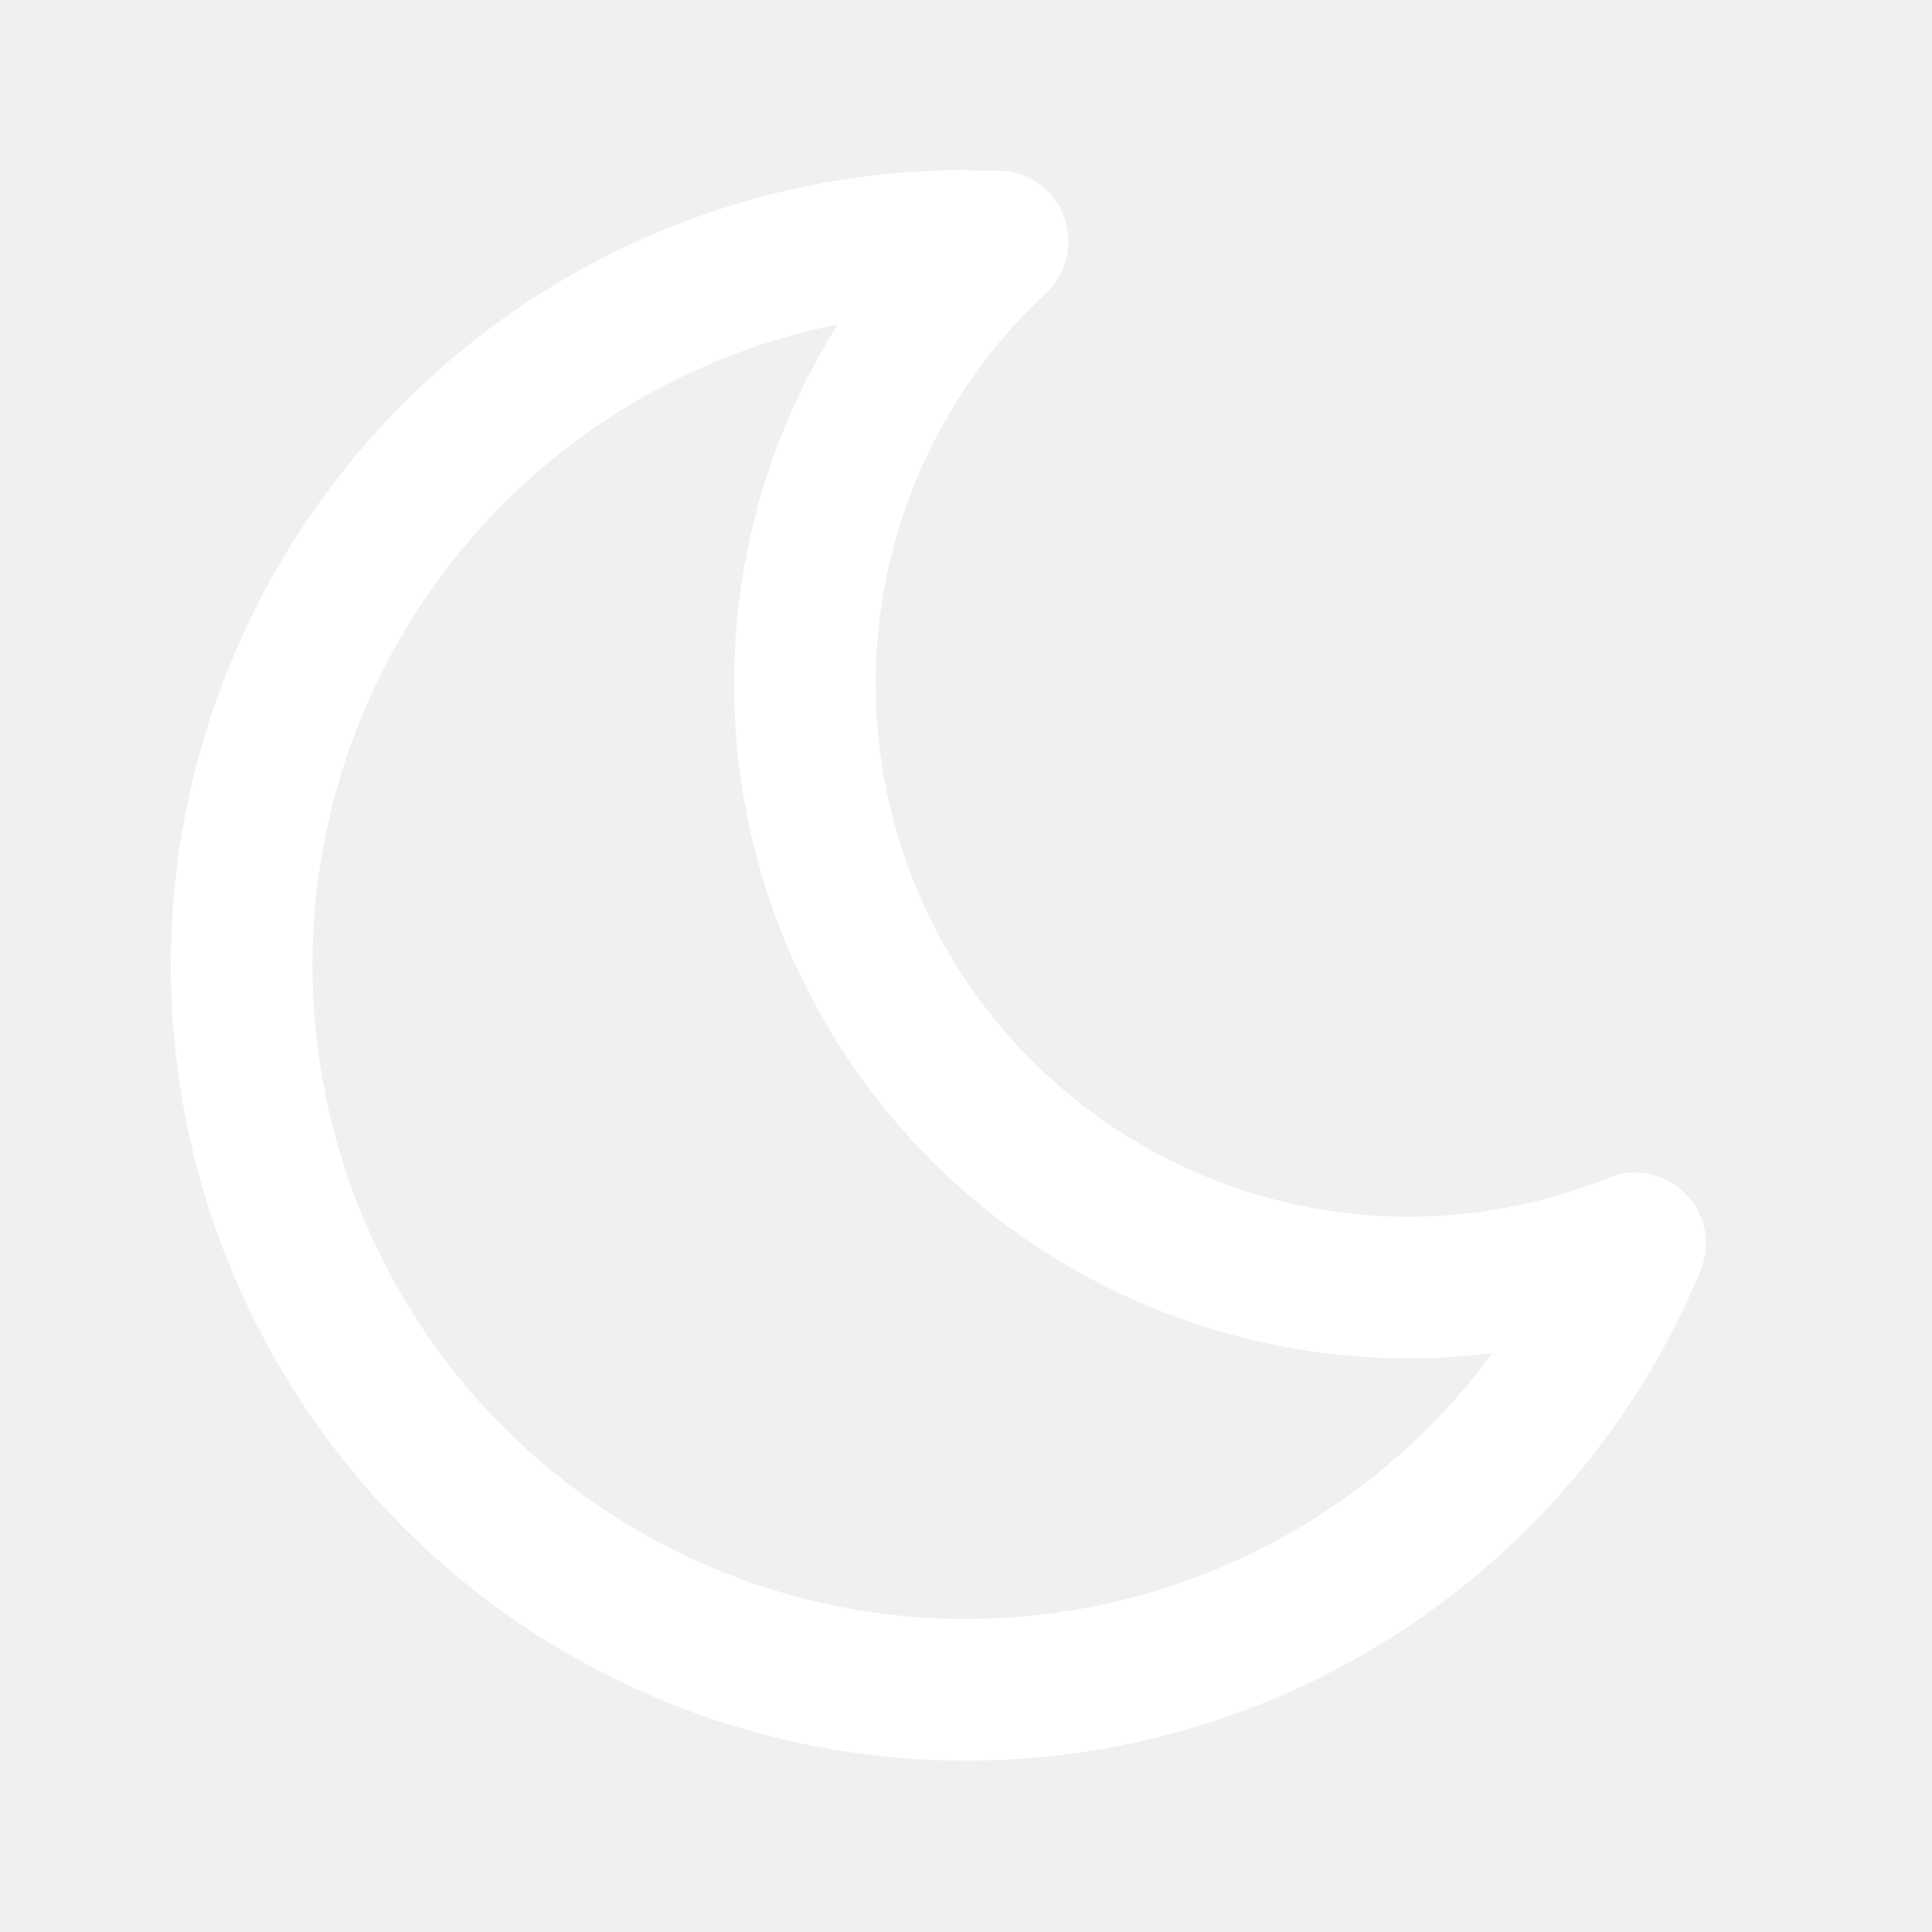
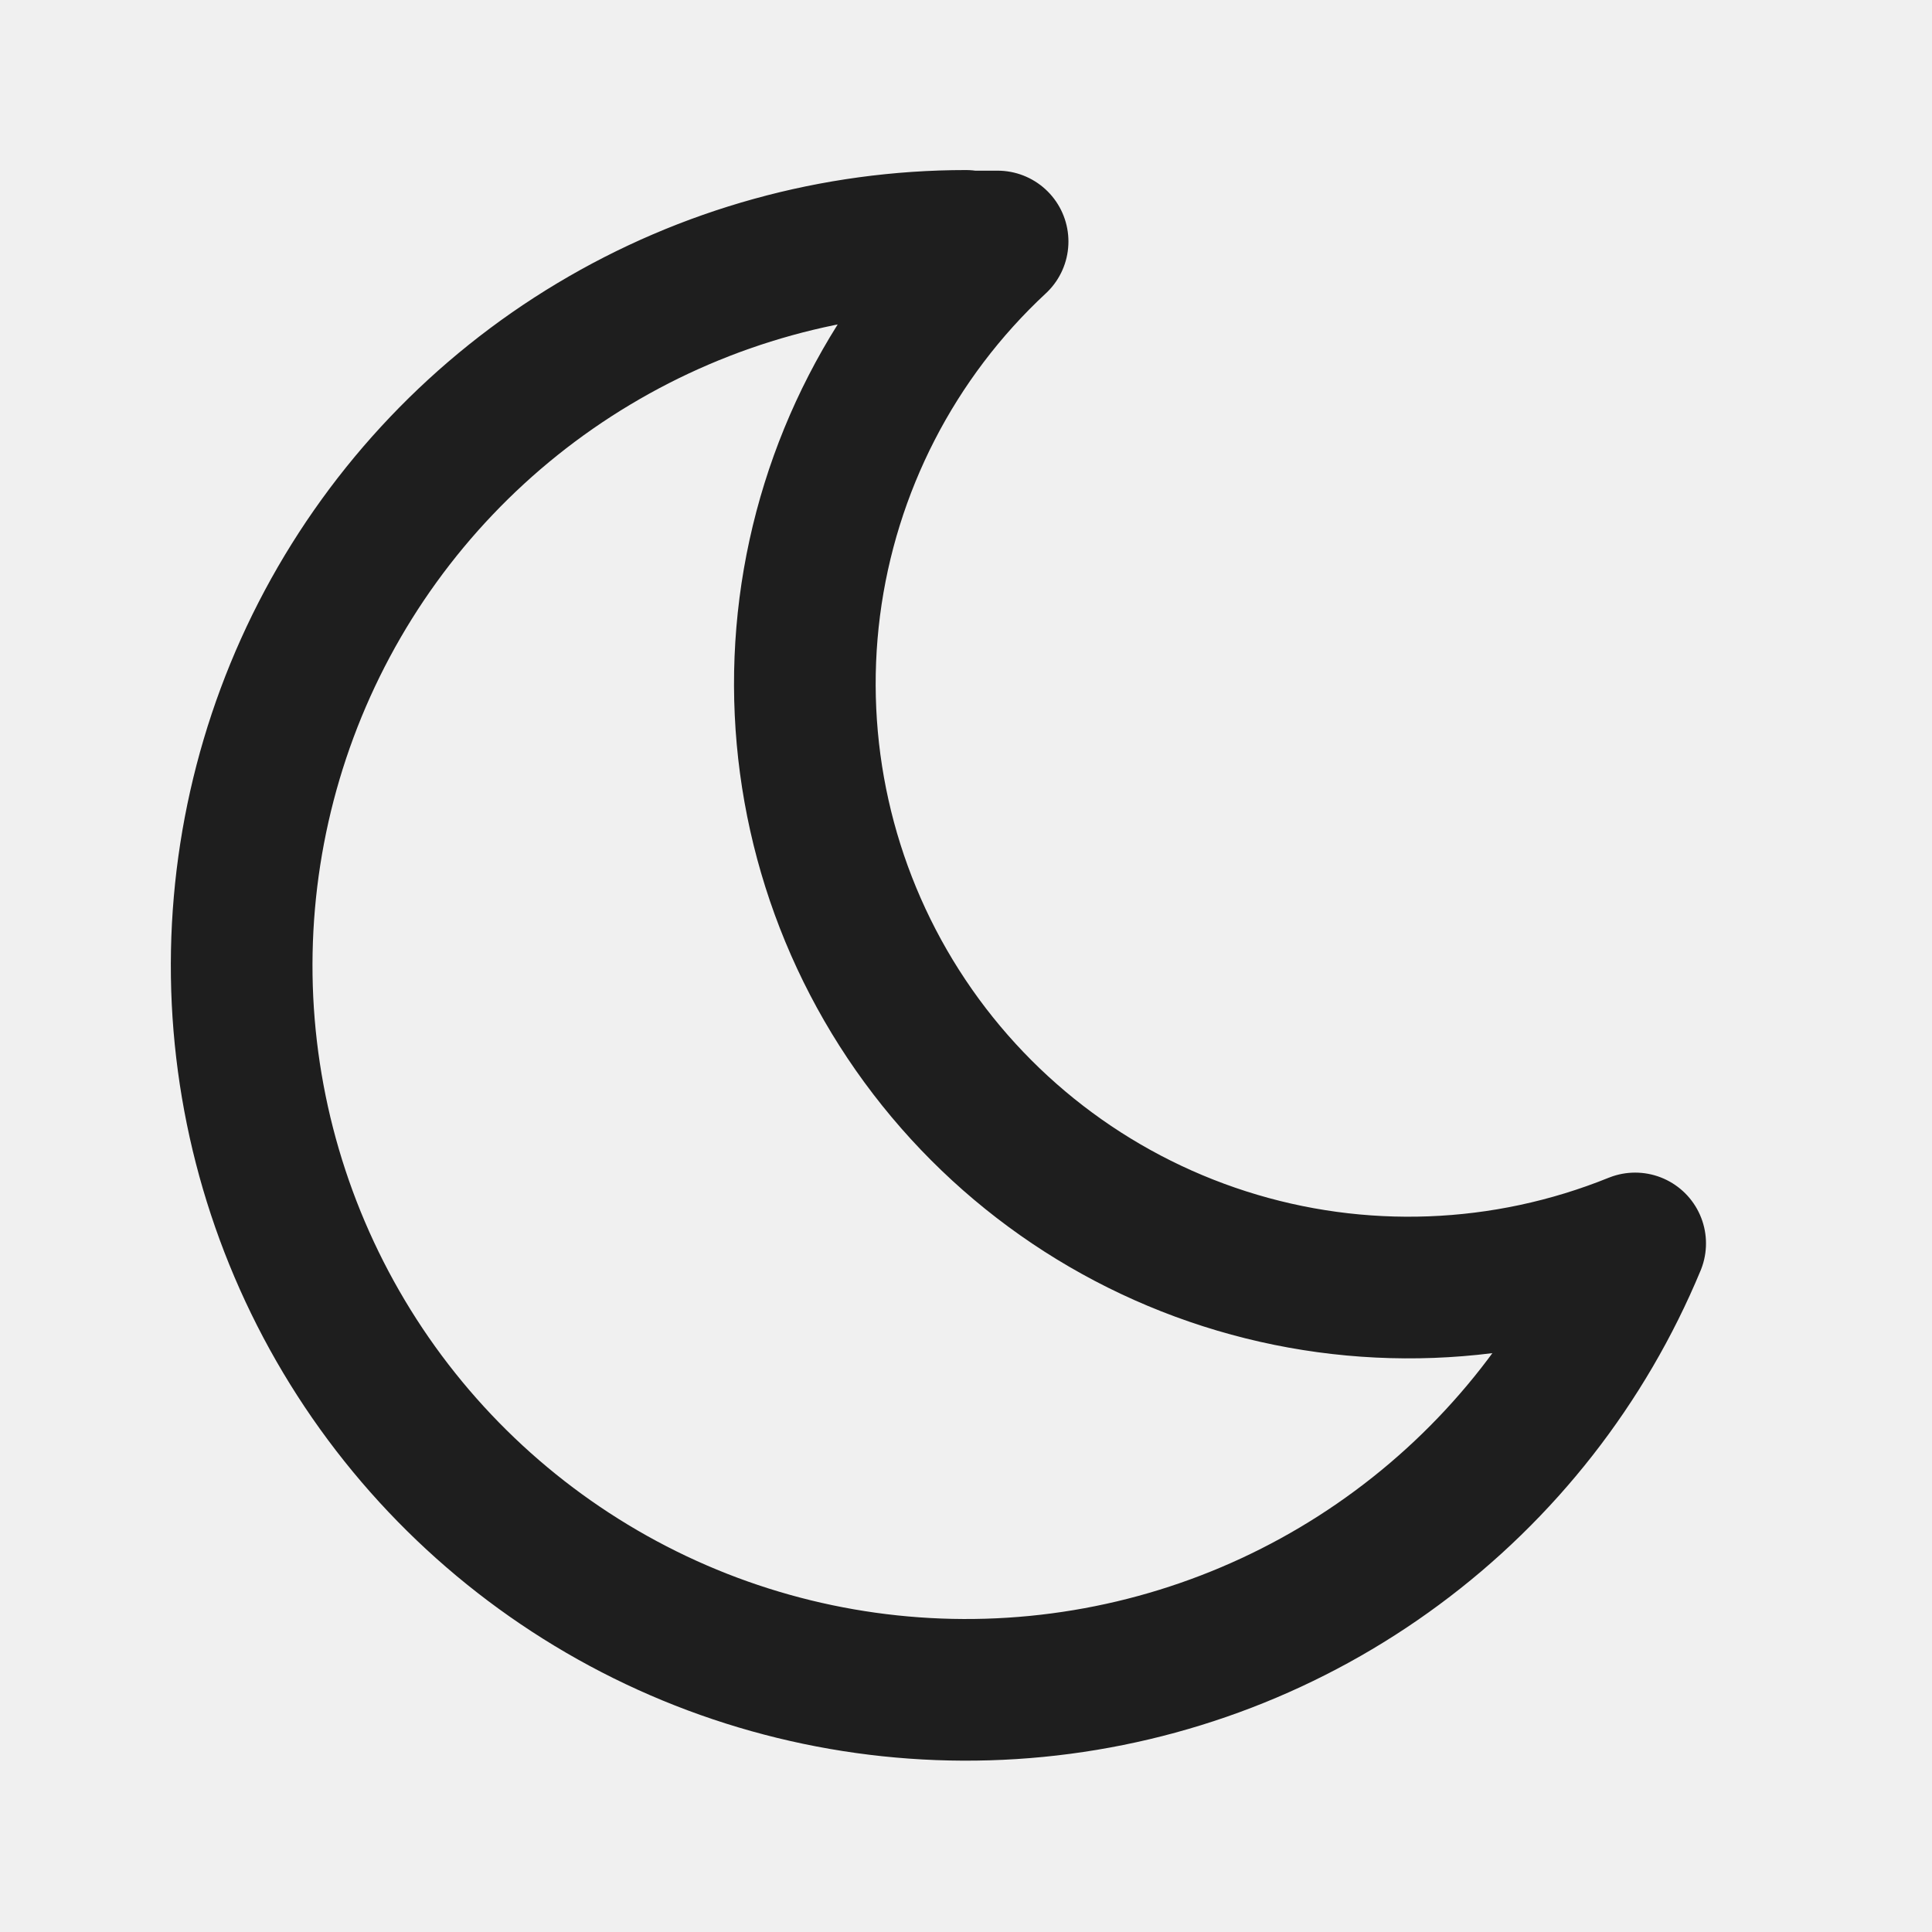
<svg xmlns="http://www.w3.org/2000/svg" width="25" height="25" viewBox="0 0 25 25" fill="none">
  <g clip-path="url(#clip0_23_11)">
-     <path d="M12.5 3.125C12.637 3.125 12.774 3.125 12.909 3.125C11.571 4.368 10.711 6.042 10.478 7.853C10.246 9.665 10.655 11.501 11.636 13.042C12.617 14.584 14.107 15.732 15.847 16.289C17.586 16.846 19.466 16.775 21.159 16.09C20.508 17.657 19.444 19.018 18.079 20.027C16.715 21.037 15.102 21.657 13.413 21.822C11.724 21.987 10.022 21.691 8.488 20.964C6.955 20.237 5.647 19.108 4.705 17.697C3.763 16.285 3.221 14.644 3.138 12.949C3.056 11.254 3.435 9.568 4.235 8.071C5.035 6.575 6.226 5.323 7.682 4.451C9.138 3.578 10.803 3.117 12.5 3.117V3.125Z" stroke="white" stroke-width="1.833" stroke-linecap="round" stroke-linejoin="round" />
+     <path d="M12.5 3.125C12.637 3.125 12.774 3.125 12.909 3.125C11.571 4.368 10.711 6.042 10.478 7.853C10.246 9.665 10.655 11.501 11.636 13.042C12.617 14.584 14.107 15.732 15.847 16.289C17.586 16.846 19.466 16.775 21.159 16.09C20.508 17.657 19.444 19.018 18.079 20.027C16.715 21.037 15.102 21.657 13.413 21.822C11.724 21.987 10.022 21.691 8.488 20.964C6.955 20.237 5.647 19.108 4.705 17.697C3.763 16.285 3.221 14.644 3.138 12.949C3.056 11.254 3.435 9.568 4.235 8.071C5.035 6.575 6.226 5.323 7.682 4.451C9.138 3.578 10.803 3.117 12.5 3.117V3.125Z" stroke="#1E1E1E" stroke-width="1.833" stroke-linecap="round" stroke-linejoin="round" />
  </g>
  <defs>
    <clipPath id="clip0_23_11">
      <rect width="25" height="25" fill="white" />
    </clipPath>
  </defs>
</svg>
